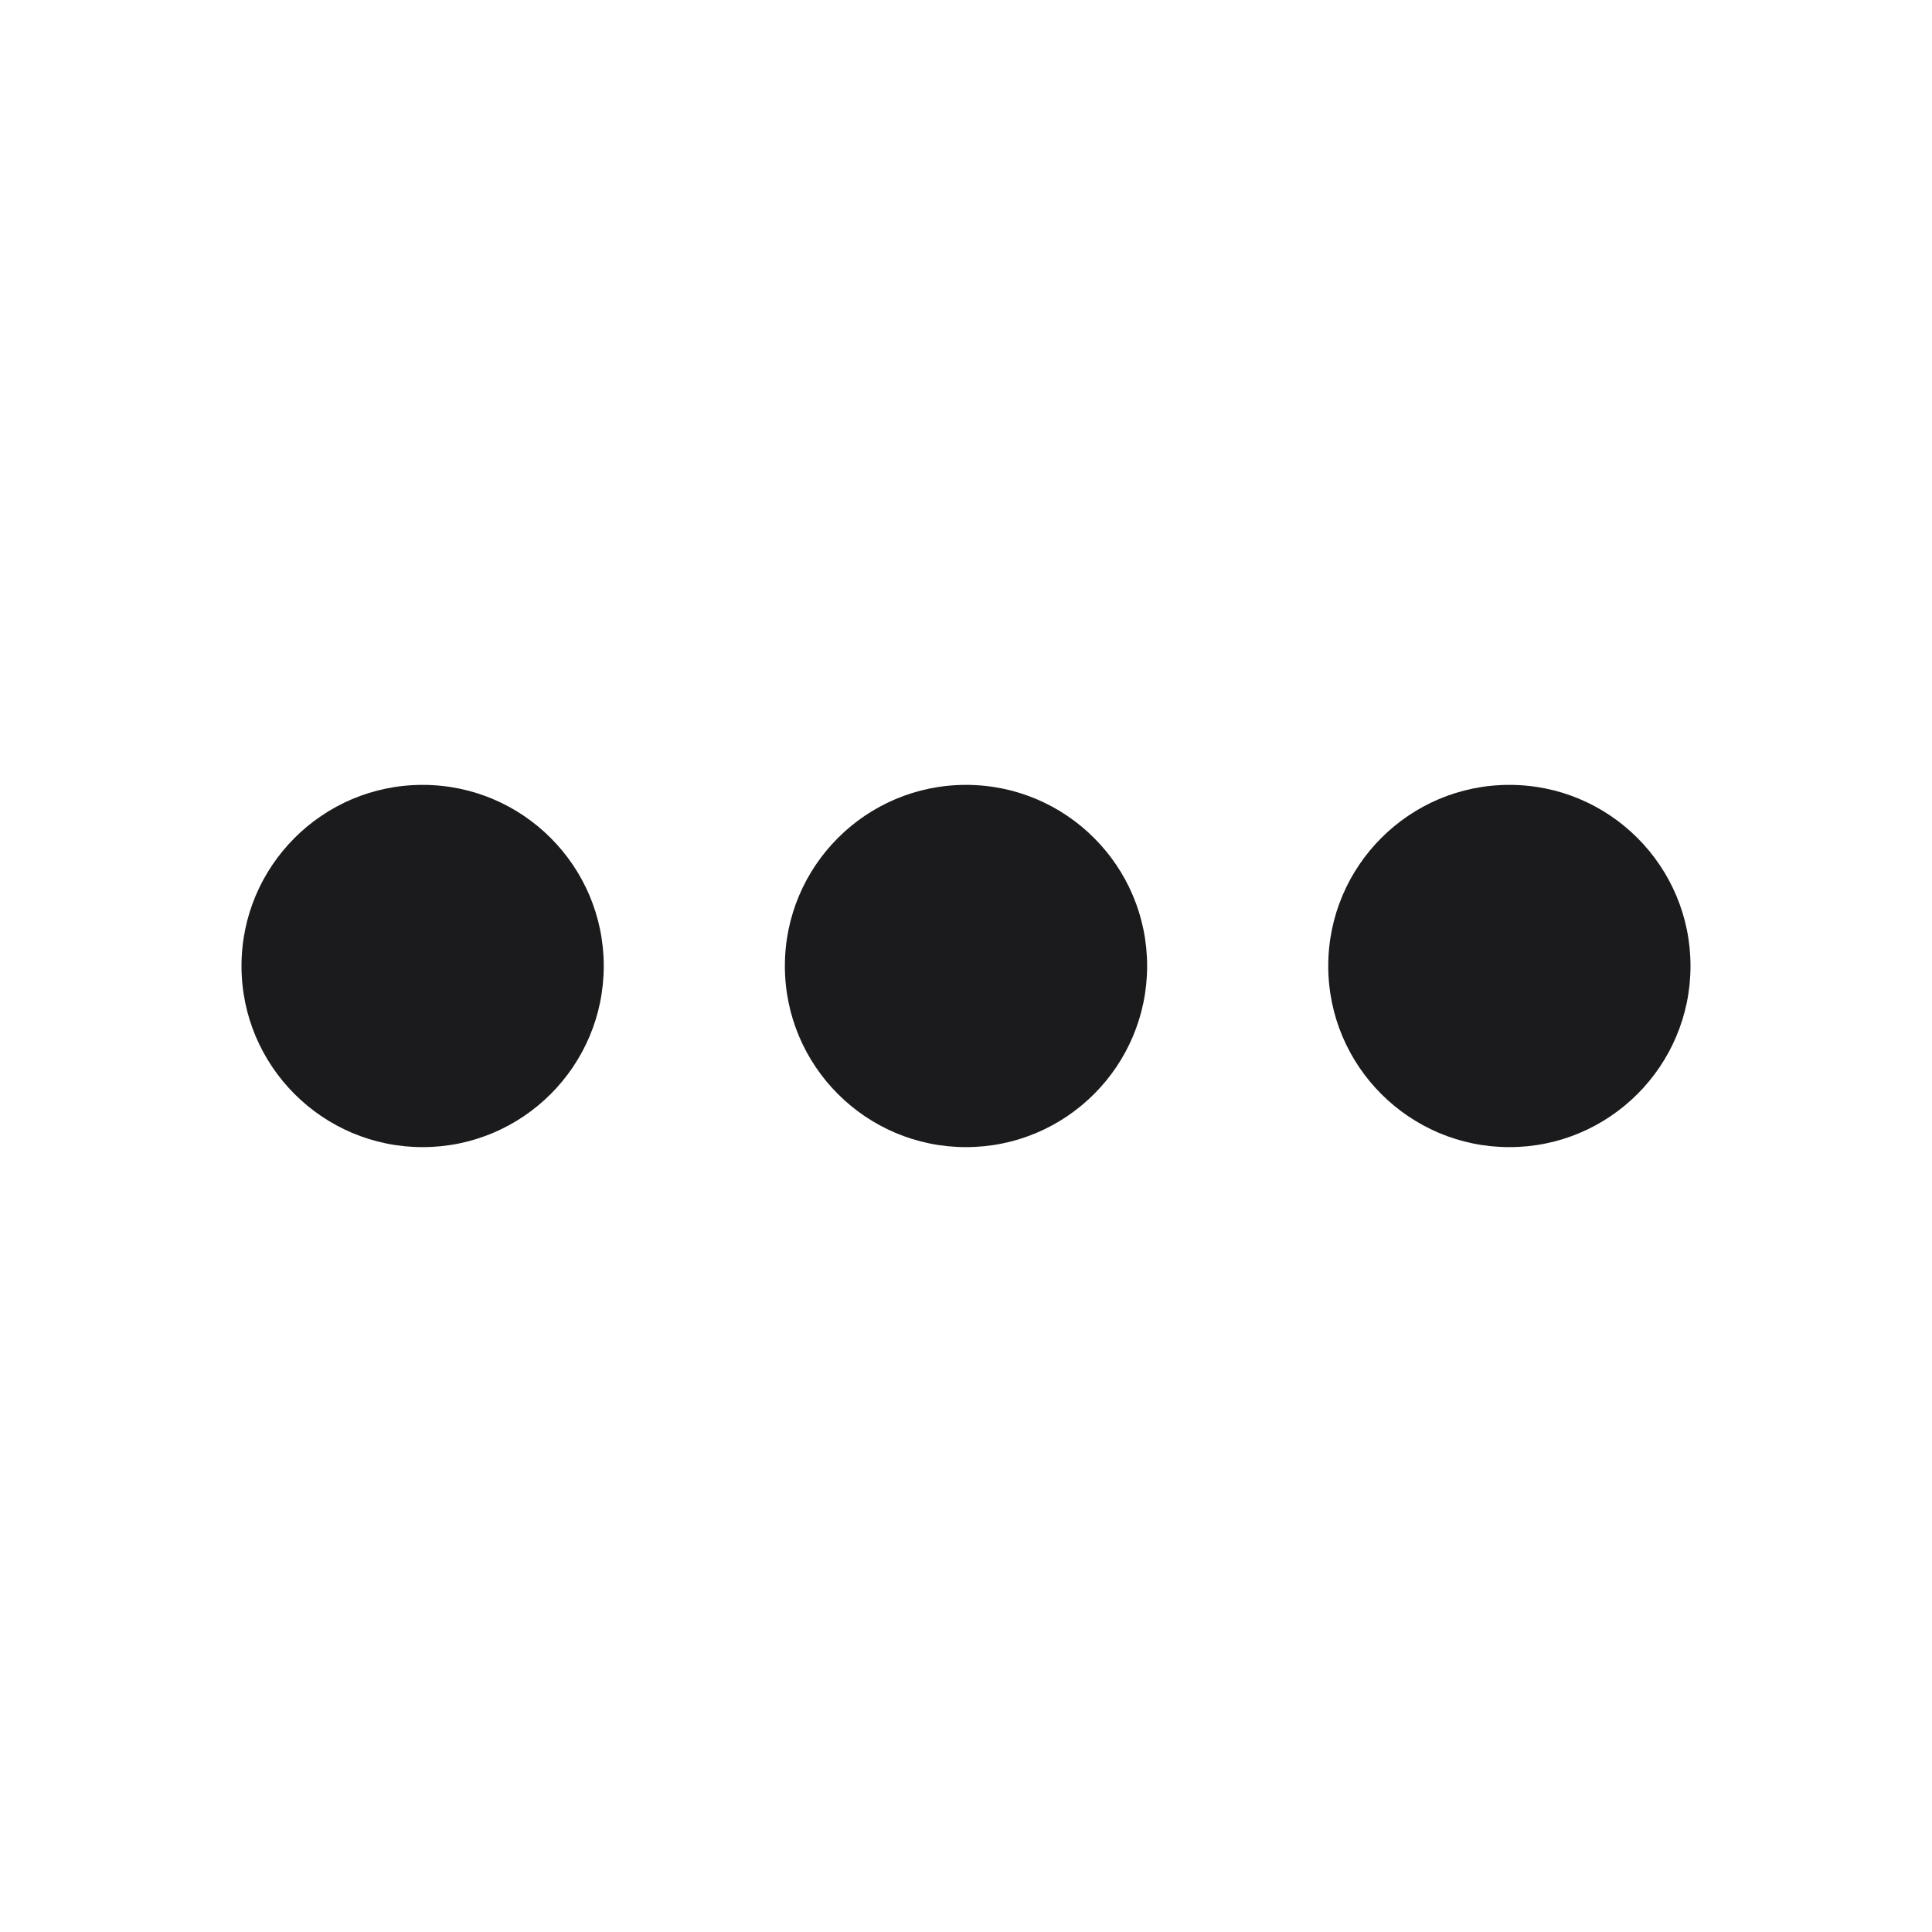
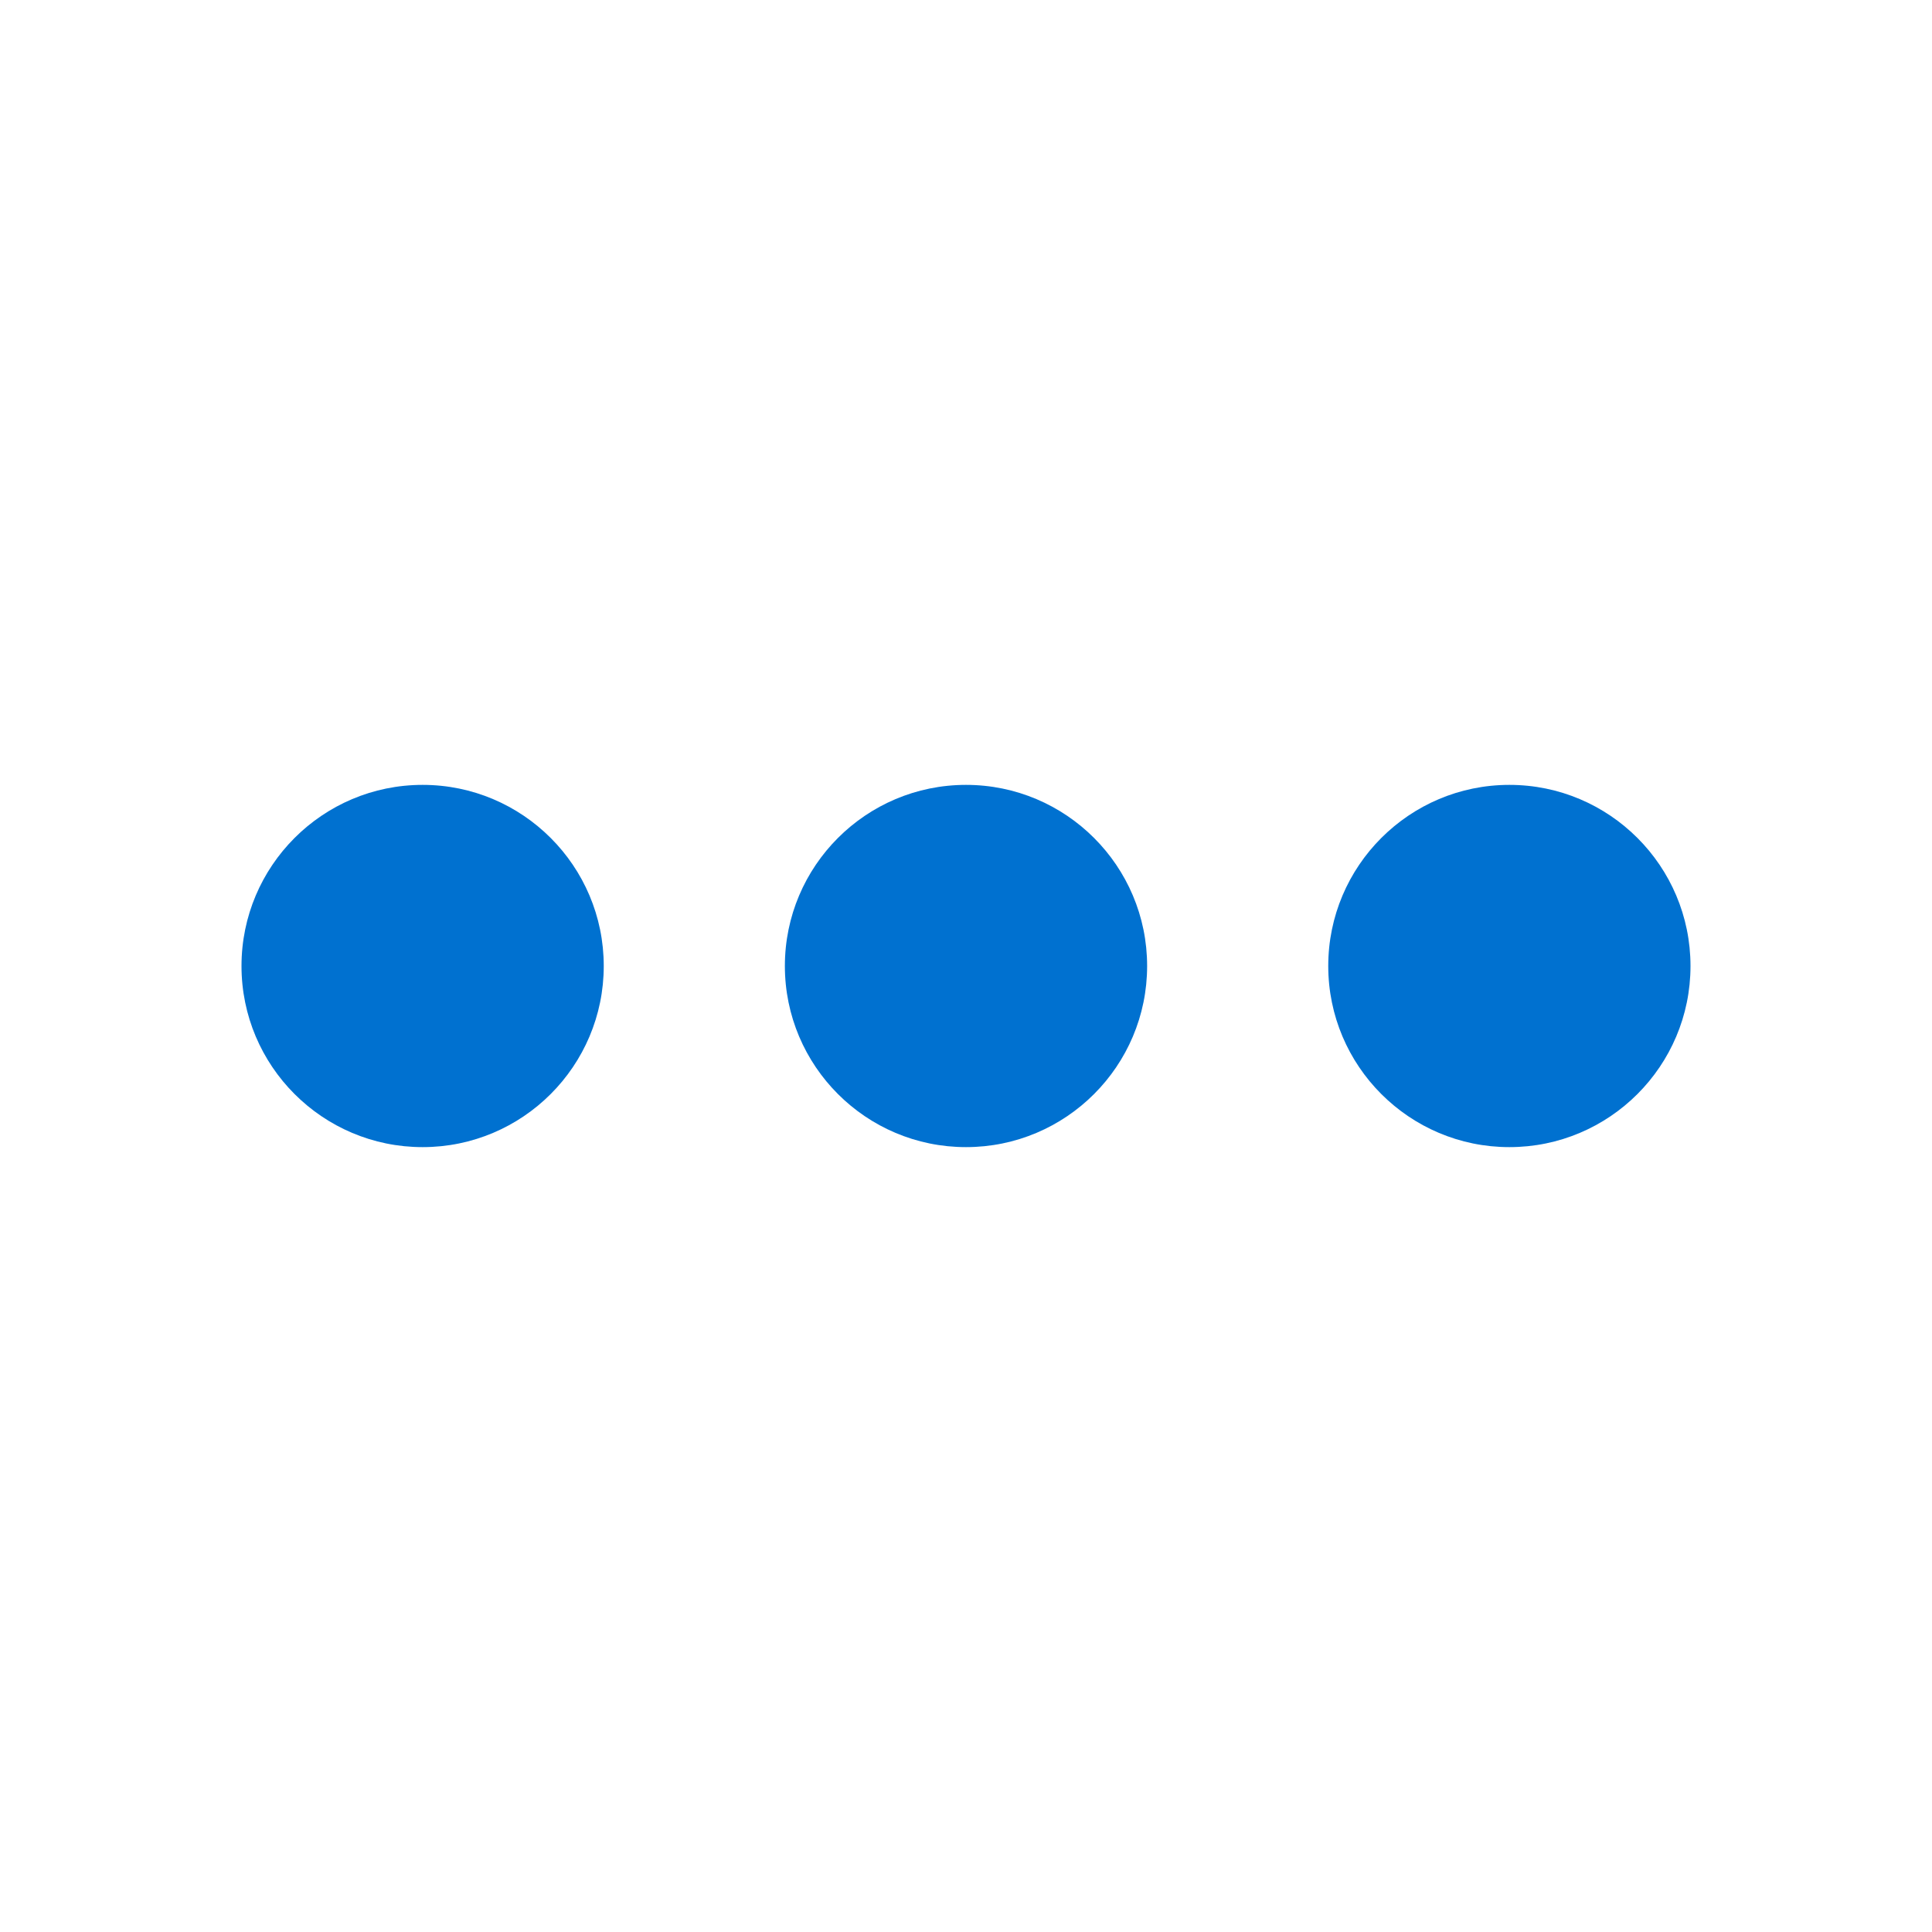
<svg xmlns="http://www.w3.org/2000/svg" width="16" height="16" viewBox="0 0 16 16" fill="none">
-   <path d="M3.5 9.5C4.328 9.5 5 8.828 5 8C5 7.172 4.328 6.5 3.5 6.5C2.672 6.5 2 7.172 2 8C2 8.828 2.672 9.5 3.5 9.5Z" fill="#1B1B1D" />
-   <path d="M8 9.5C8.828 9.5 9.5 8.828 9.5 8C9.5 7.172 8.828 6.5 8 6.5C7.172 6.5 6.5 7.172 6.5 8C6.5 8.828 7.172 9.5 8 9.5Z" fill="#1B1B1D" />
-   <path d="M12.5 9.5C13.328 9.5 14 8.828 14 8C14 7.172 13.328 6.5 12.5 6.5C11.672 6.5 11 7.172 11 8C11 8.828 11.672 9.5 12.5 9.5Z" fill="#1B1B1D" />
+   <path d="M3.5 9.5C4.328 9.5 5 8.828 5 8C5 7.172 4.328 6.5 3.5 6.5C2.672 6.5 2 7.172 2 8C2 8.828 2.672 9.5 3.5 9.5Z" fill="#0071D0" />
+   <path d="M8 9.5C8.828 9.5 9.5 8.828 9.5 8C9.5 7.172 8.828 6.5 8 6.5C7.172 6.5 6.5 7.172 6.5 8C6.5 8.828 7.172 9.5 8 9.5Z" fill="#0071D0" />
+   <path d="M12.5 9.5C13.328 9.5 14 8.828 14 8C14 7.172 13.328 6.5 12.5 6.5C11.672 6.5 11 7.172 11 8C11 8.828 11.672 9.5 12.5 9.5Z" fill="#0071D0" />
</svg>
